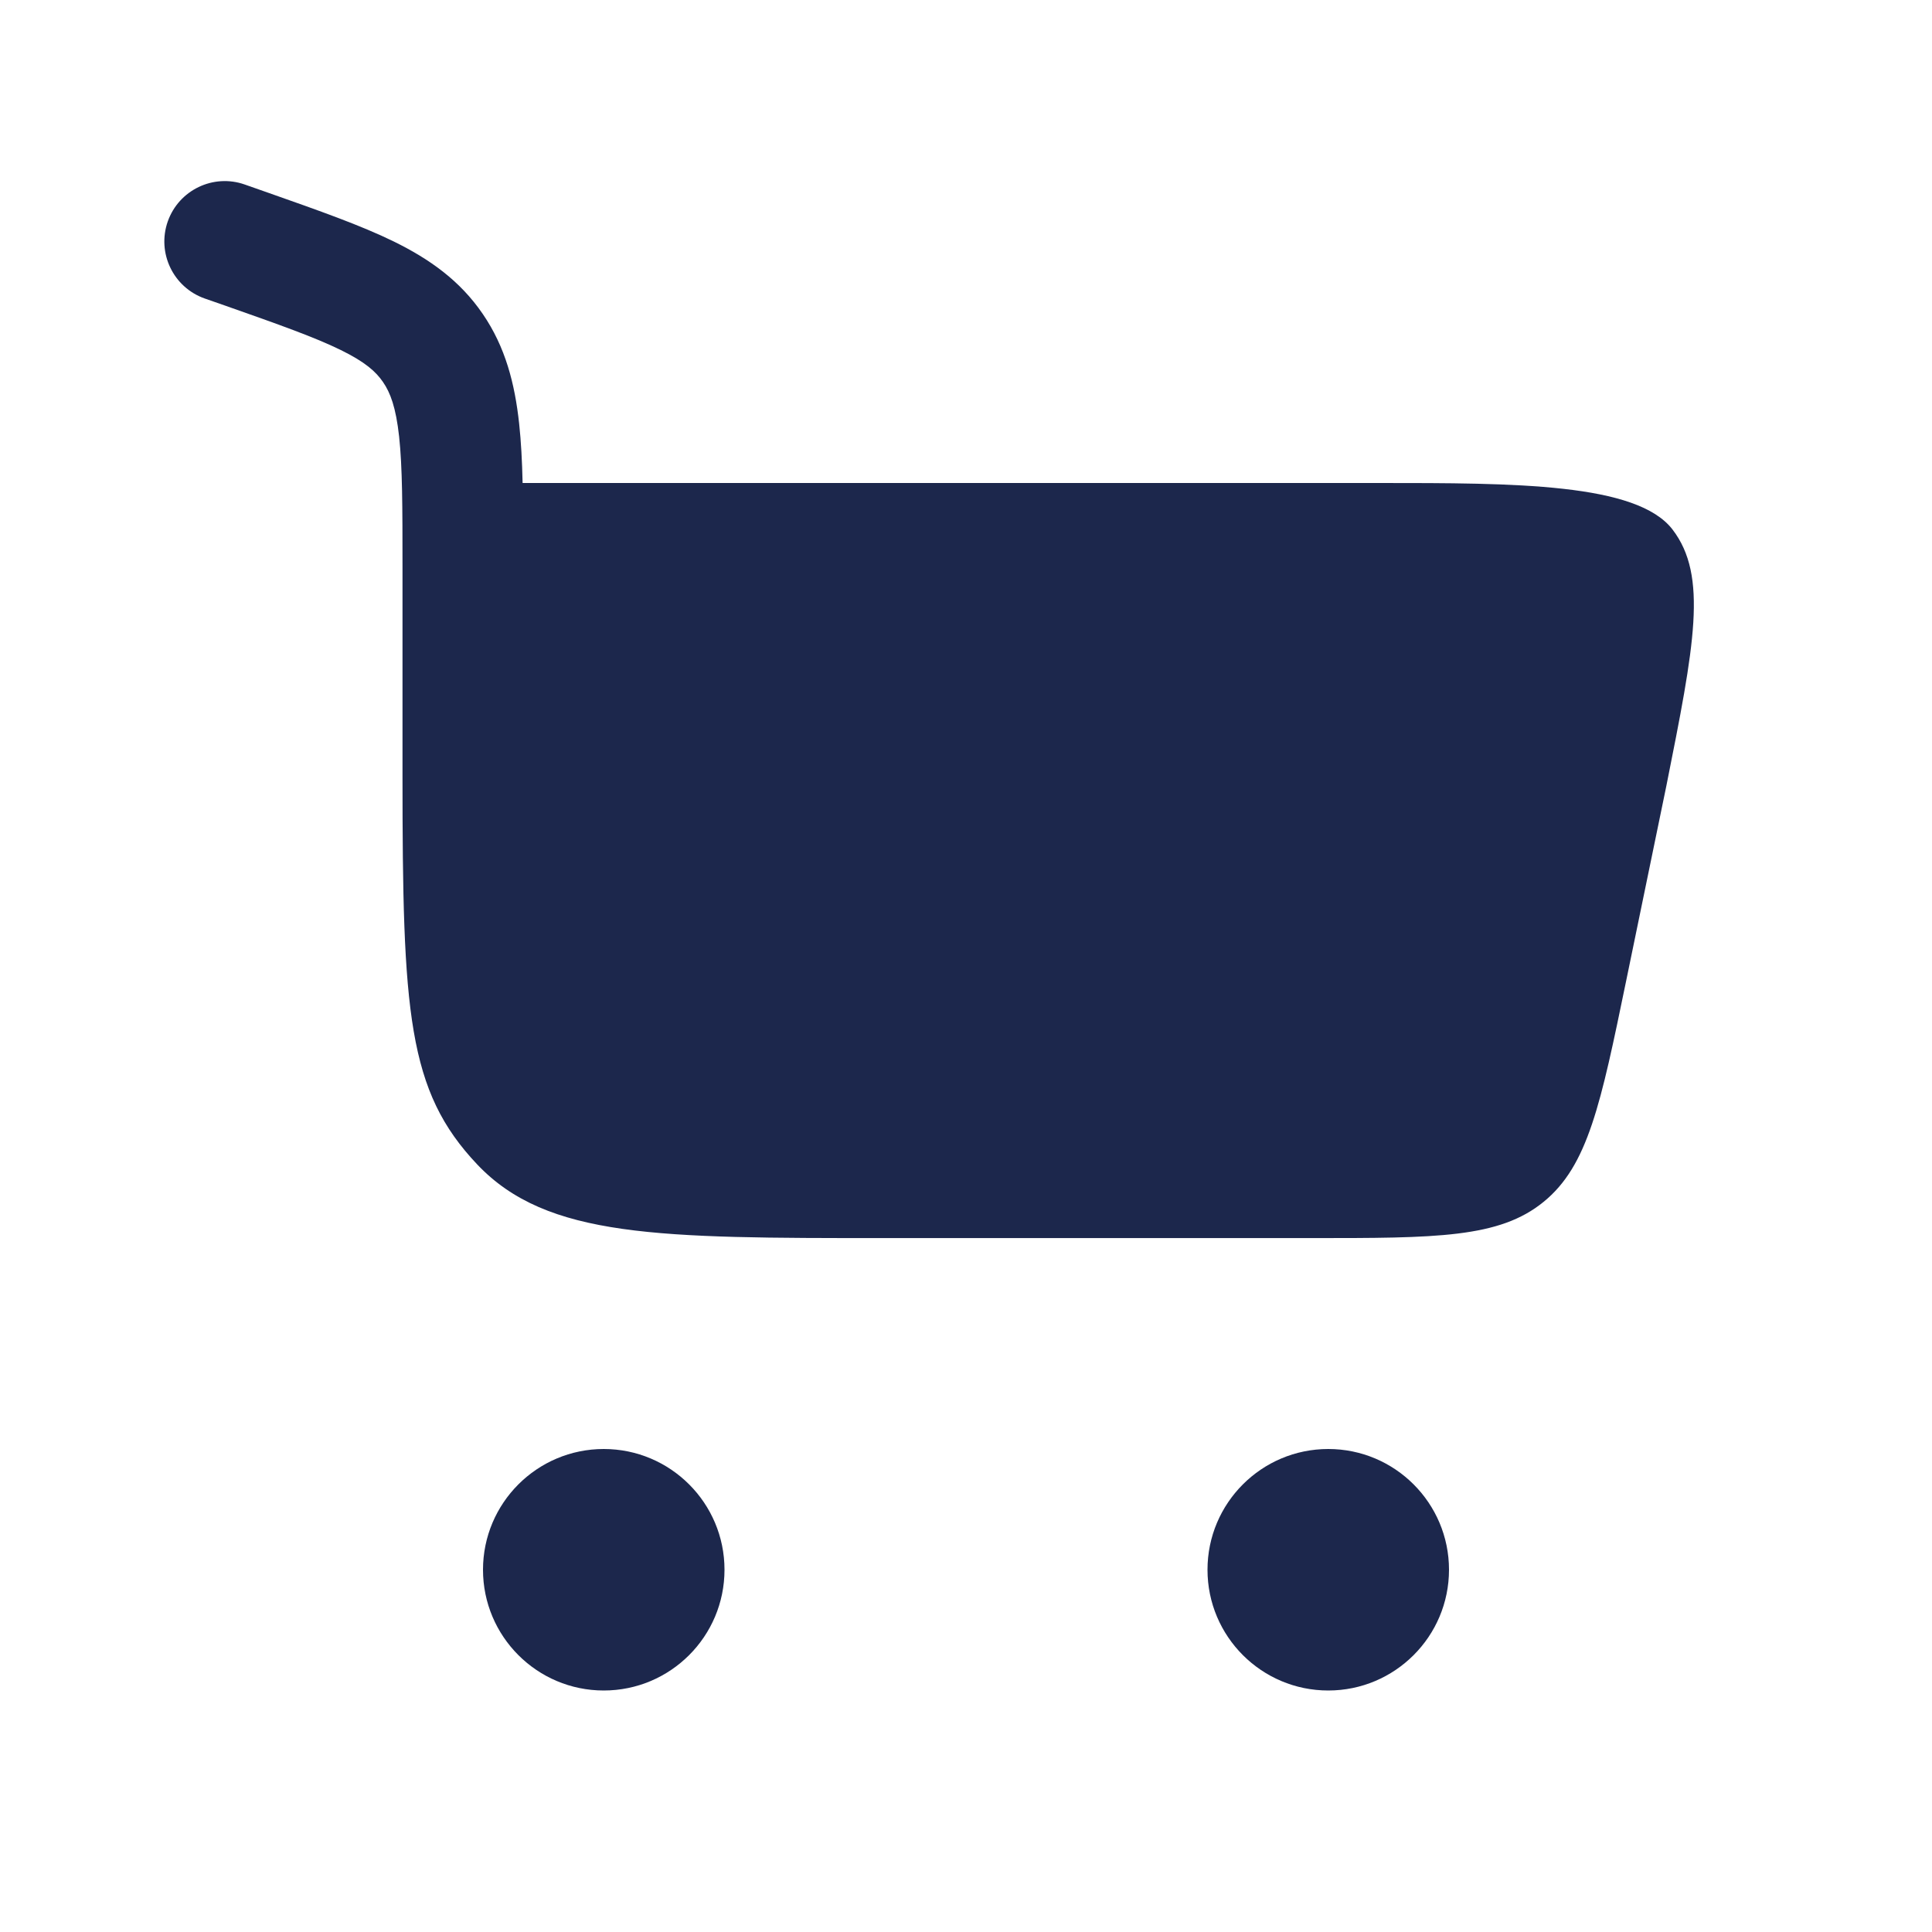
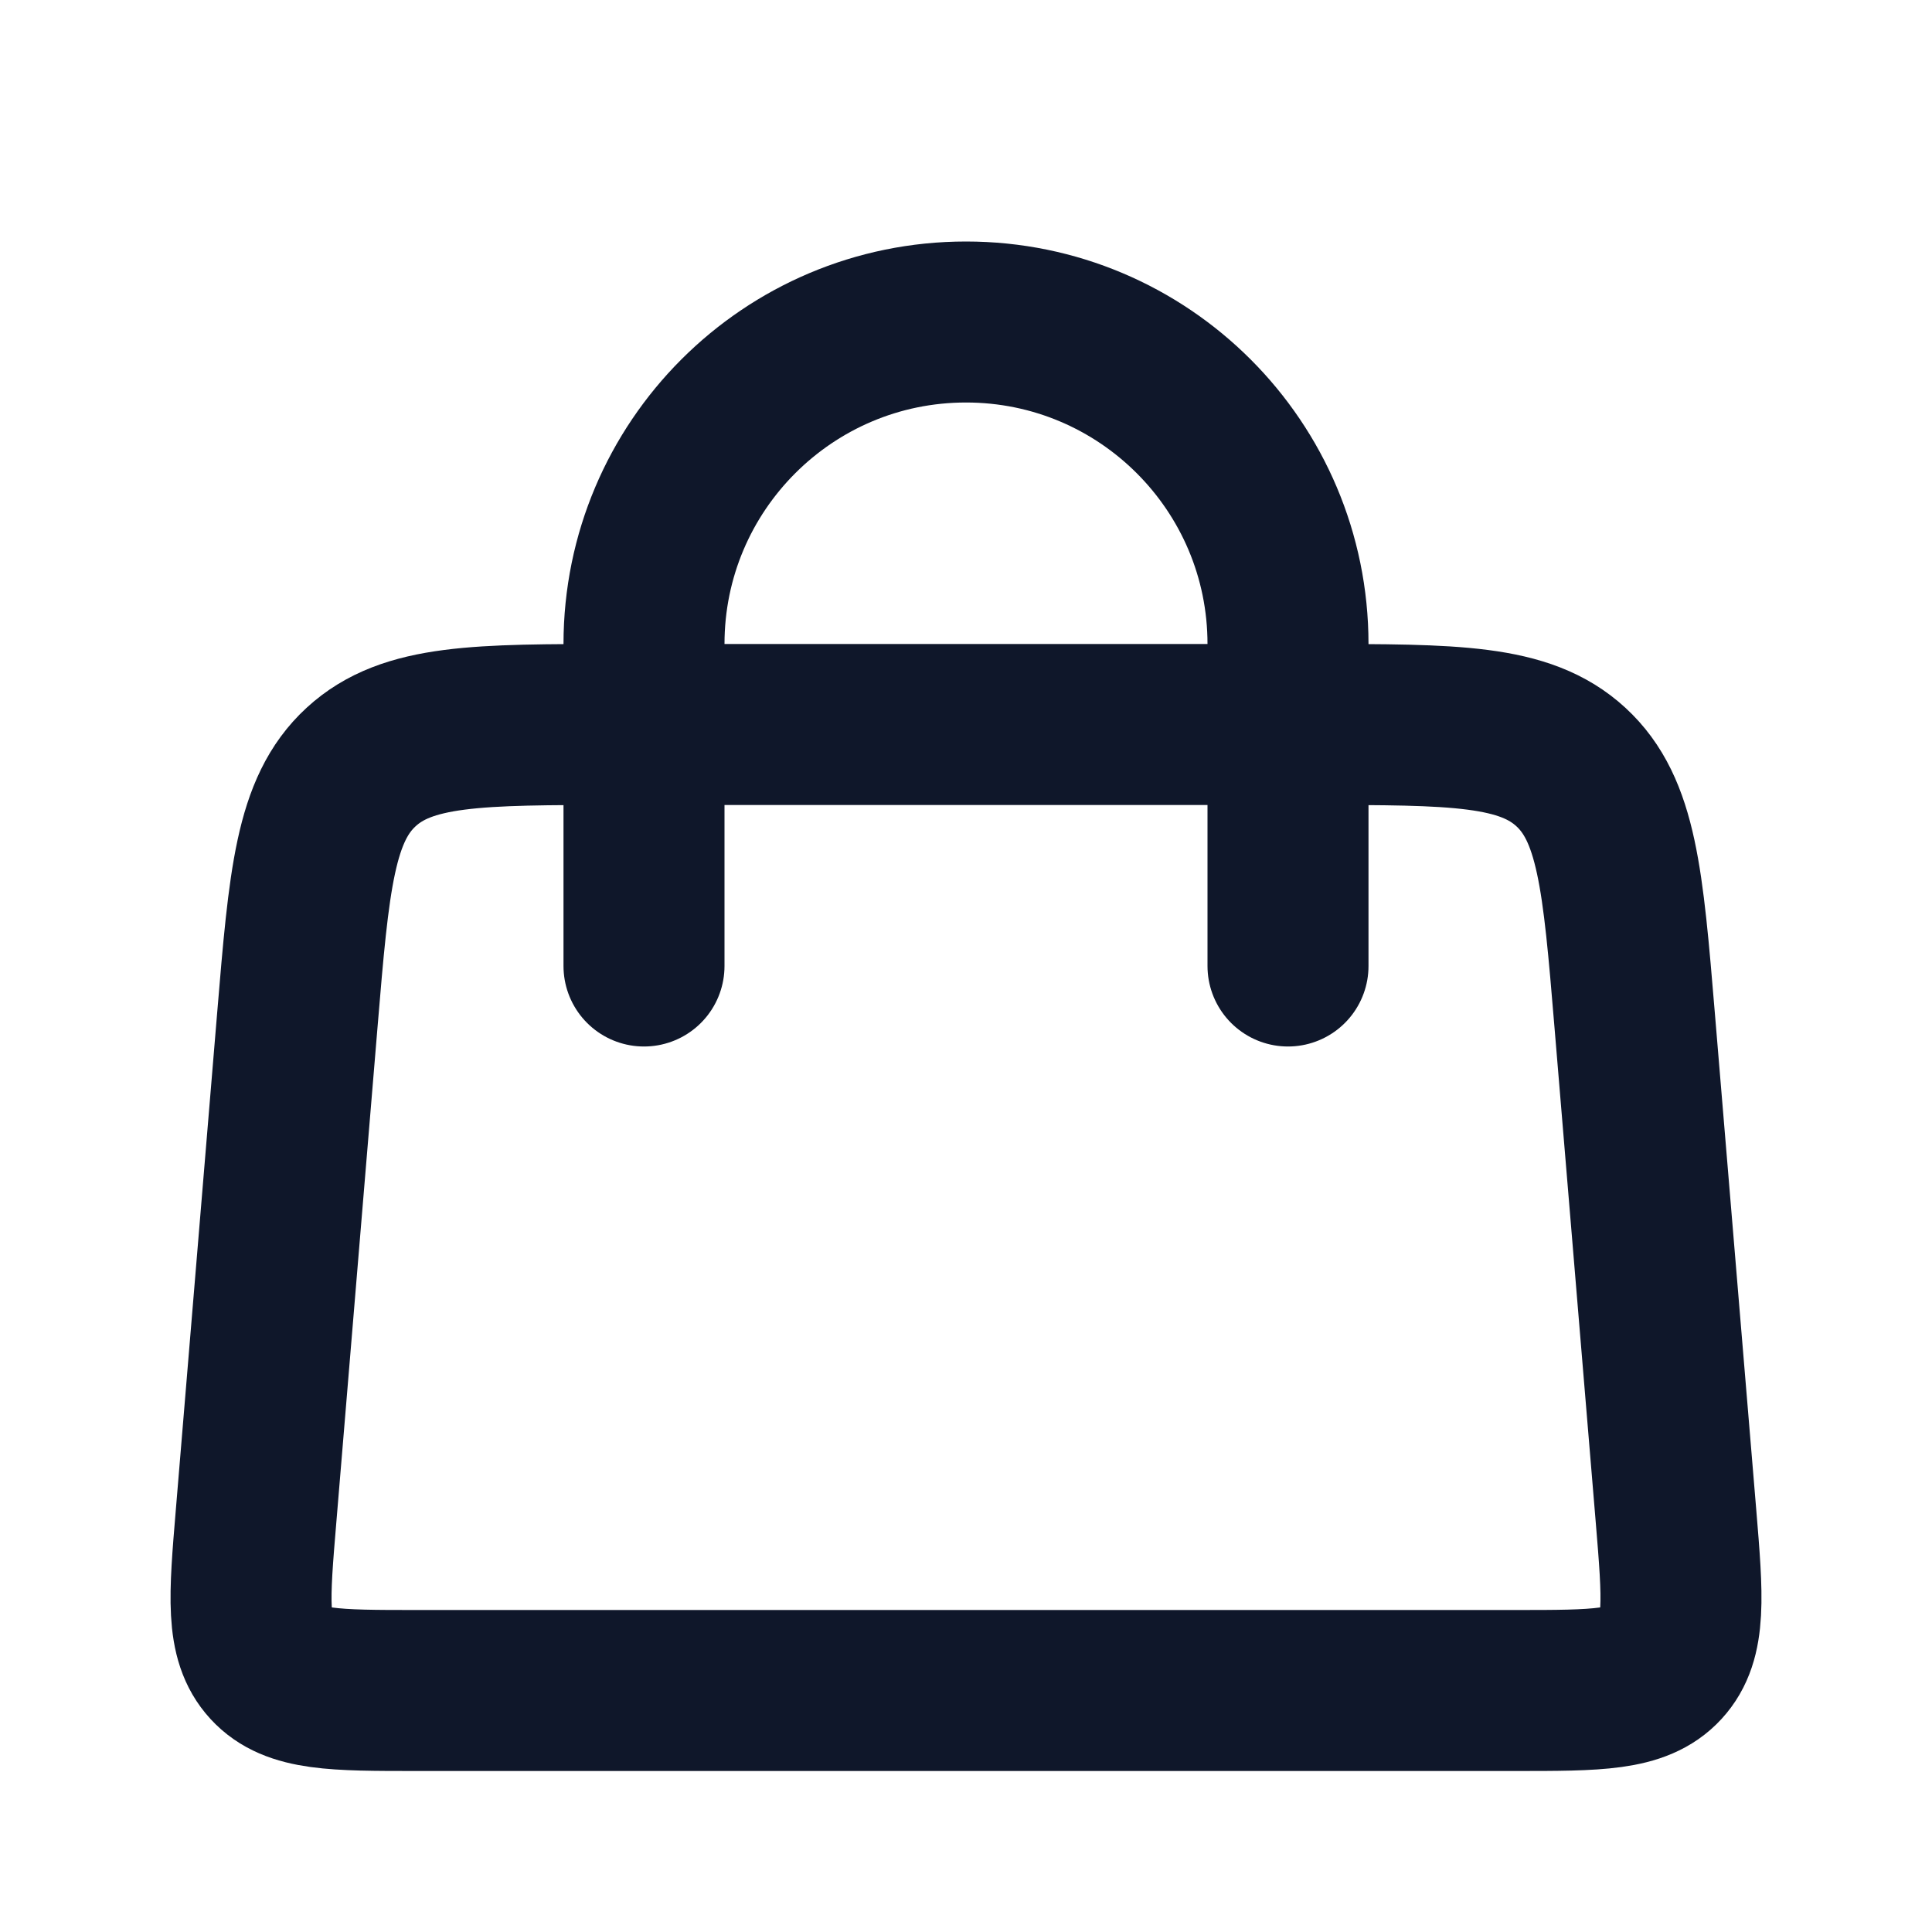
- <svg xmlns="http://www.w3.org/2000/svg" viewBox="0 0 24 24" fill="none">
-   <g id="SVGRepo_bgCarrier" stroke-width="0" />
-   <g id="SVGRepo_tracerCarrier" stroke-linecap="round" stroke-linejoin="round" />
-   <g id="SVGRepo_iconCarrier">
-     <path d="M2.084 2.751C2.222 2.36 2.65 2.155 3.04 2.292L3.342 2.398C3.958 2.615 4.482 2.799 4.894 3.001C5.335 3.218 5.713 3.484 5.997 3.9C6.279 4.312 6.395 4.765 6.449 5.262C6.473 5.484 6.486 5.73 6.492 6H17.131C18.816 6 20.332 6 20.776 6.577C21.22 7.154 21.047 8.024 20.7 9.763L20.2 12.188C19.885 13.716 19.727 14.481 19.175 14.93C18.624 15.38 17.843 15.38 16.282 15.38H10.979C8.19 15.38 6.796 15.38 5.929 14.466C5.063 13.552 5 12.582 5 9.64L5 7.038C5 6.298 4.999 5.803 4.958 5.423C4.918 5.06 4.849 4.878 4.758 4.746C4.67 4.617 4.537 4.497 4.233 4.348C3.911 4.19 3.472 4.034 2.804 3.799L2.543 3.708C2.152 3.57 1.947 3.142 2.084 2.751Z" fill="#1C274C" />
-     <path d="M7.5 18C8.328 18 9 18.672 9 19.5C9 20.328 8.328 21 7.5 21C6.672 21 6 20.328 6 19.5C6 18.672 6.672 18 7.5 18Z" fill="#1C274C" />
-     <path d="M16.5 18C17.328 18 18 18.672 18 19.5C18 20.328 17.328 21 16.5 21C15.672 21 15 20.328 15 19.5C15 18.672 15.672 18 16.5 18Z" fill="#1C274C" />
-   </g>
+ <svg xmlns="http://www.w3.org/2000/svg" width="16" height="16" viewBox="0 0 24 24" fill="none">
+   <path d="M8 12L8 8C8 5.791 9.791 4 12 4V4C14.209 4 16 5.791 16 8L16 12" stroke="#0F172A" stroke-width="2" stroke-linecap="round" />
+   <path d="M3.694 12.668C3.839 10.927 3.912 10.056 4.486 9.528C5.06 9 5.934 9 7.681 9H16.32C18.066 9 18.94 9 19.514 9.528C20.088 10.056 20.161 10.927 20.306 12.668L20.82 18.834C20.904 19.847 20.946 20.354 20.649 20.677C20.352 21 19.843 21 18.826 21H5.174C4.157 21 3.648 21 3.351 20.677C3.054 20.354 3.096 19.847 3.181 18.834L3.694 12.668Z" stroke="#0F172A" stroke-width="2" />
</svg>
